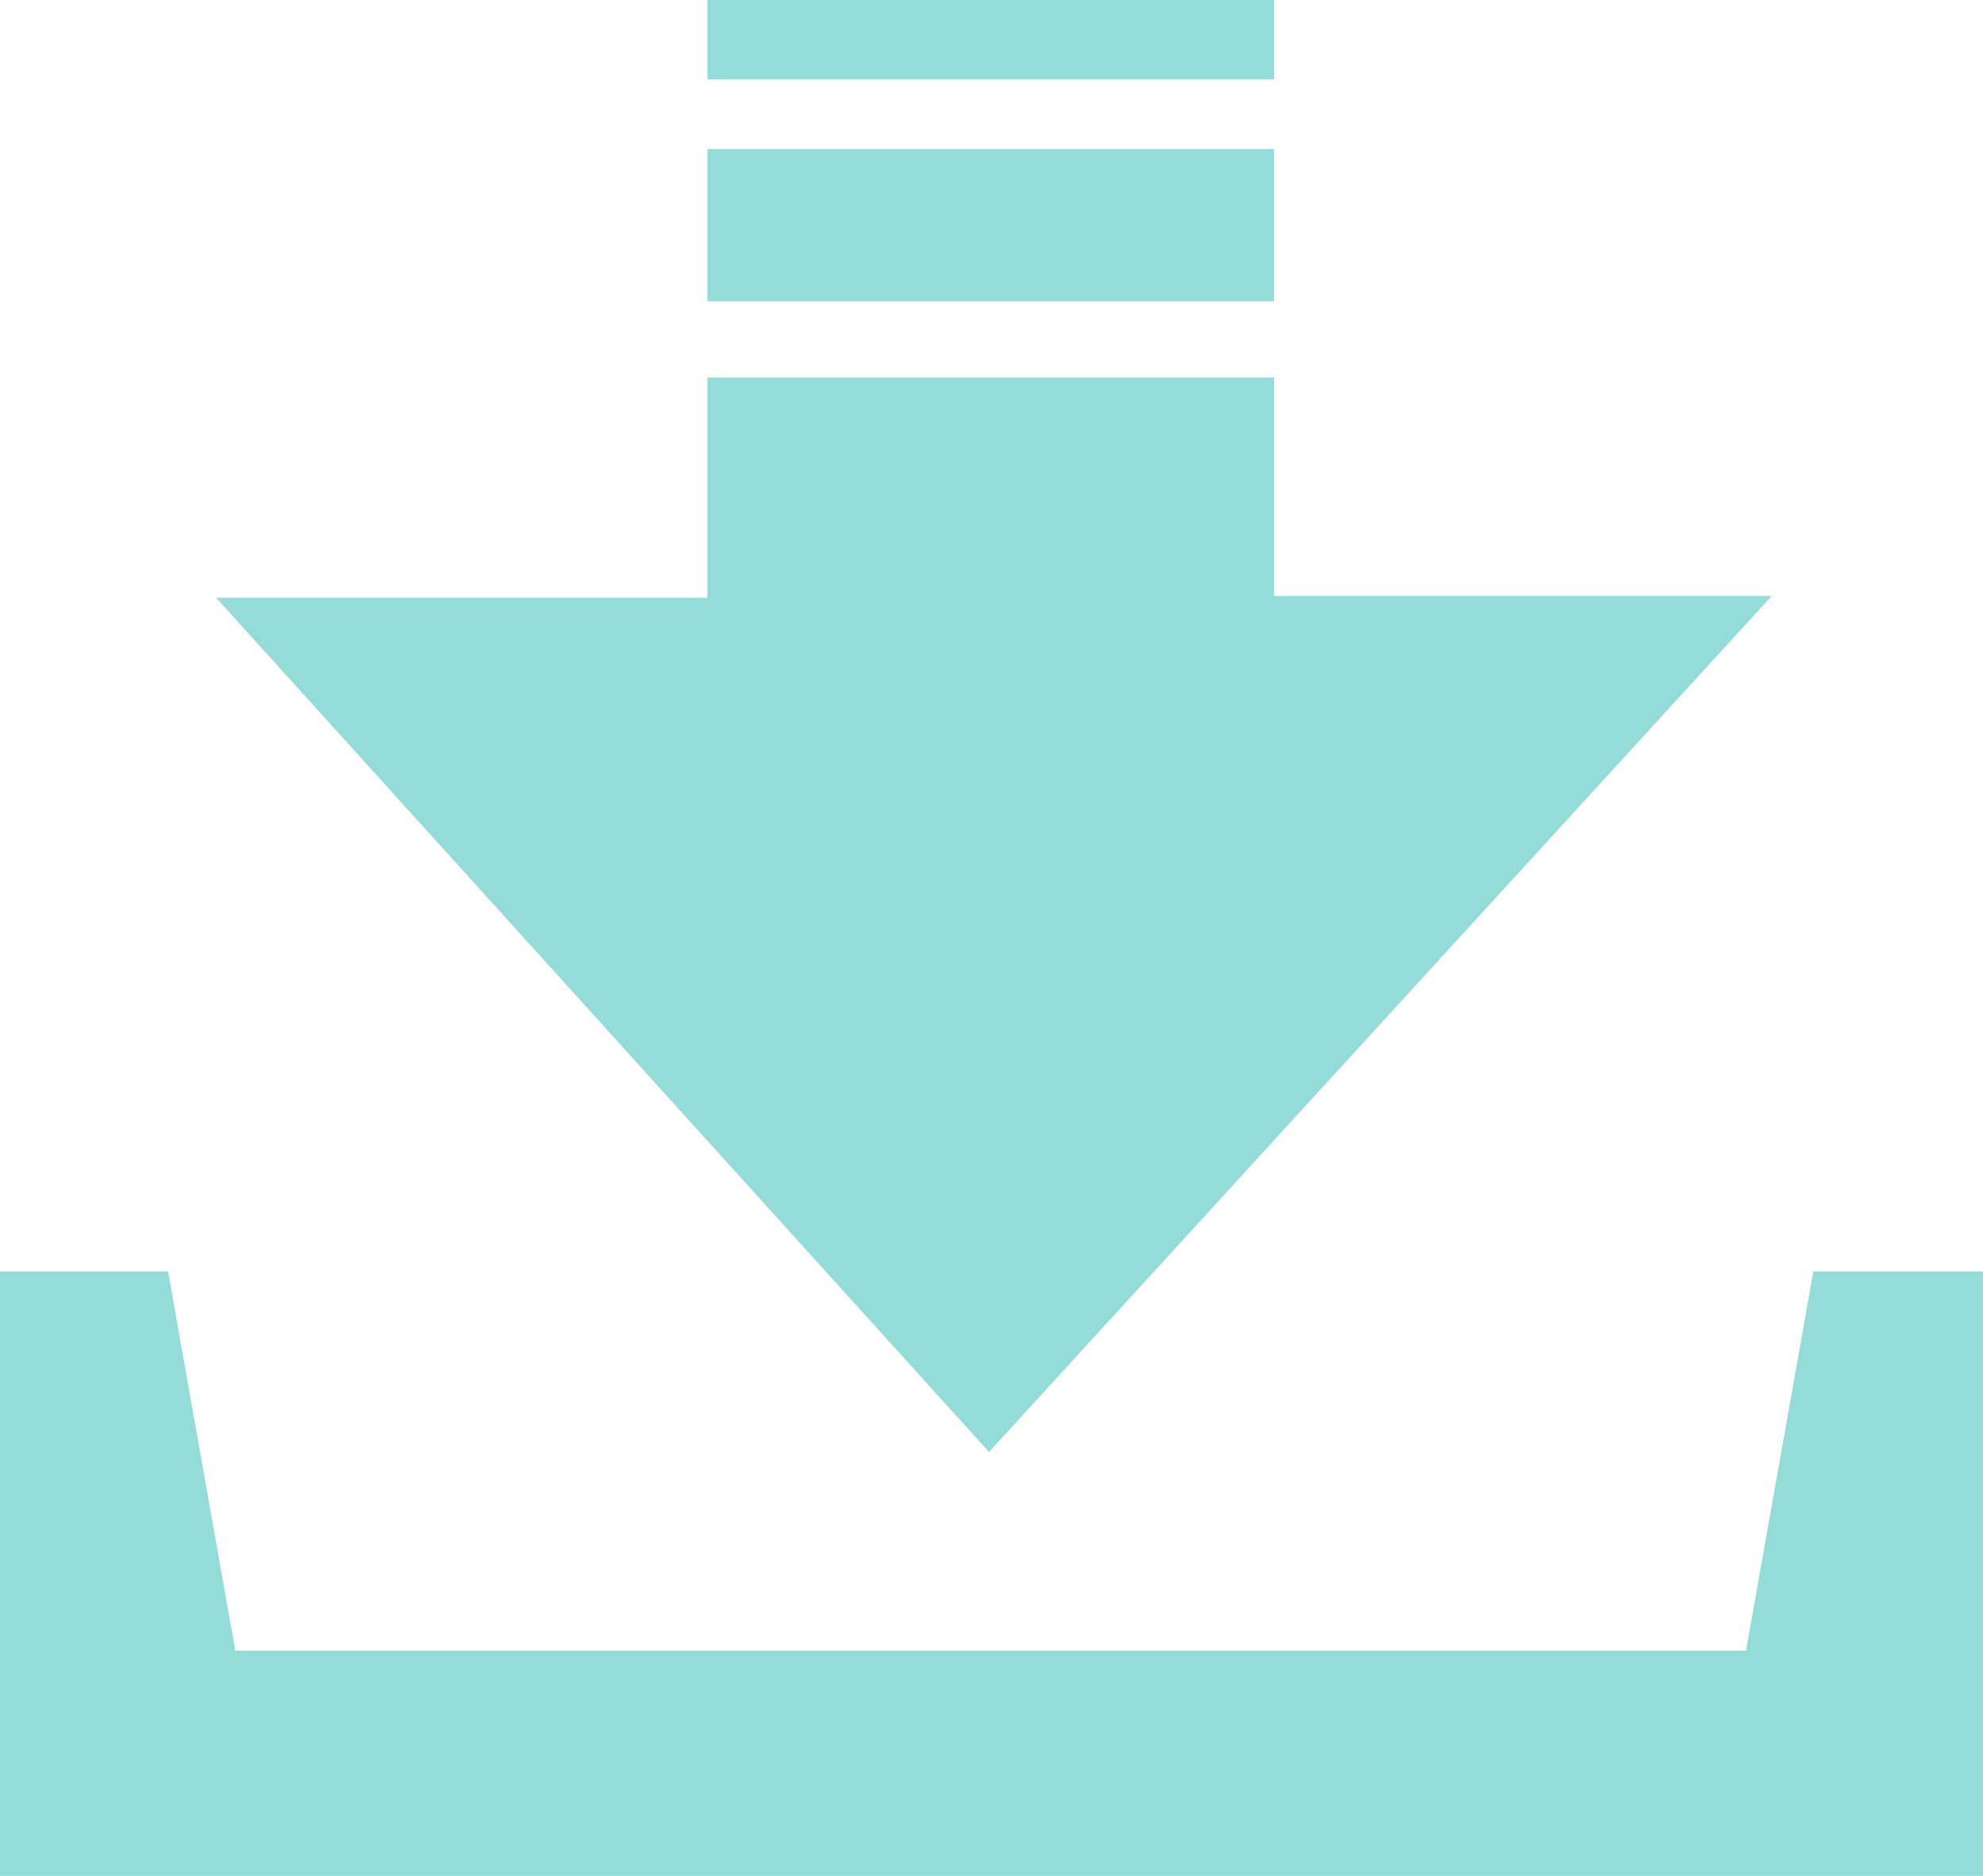
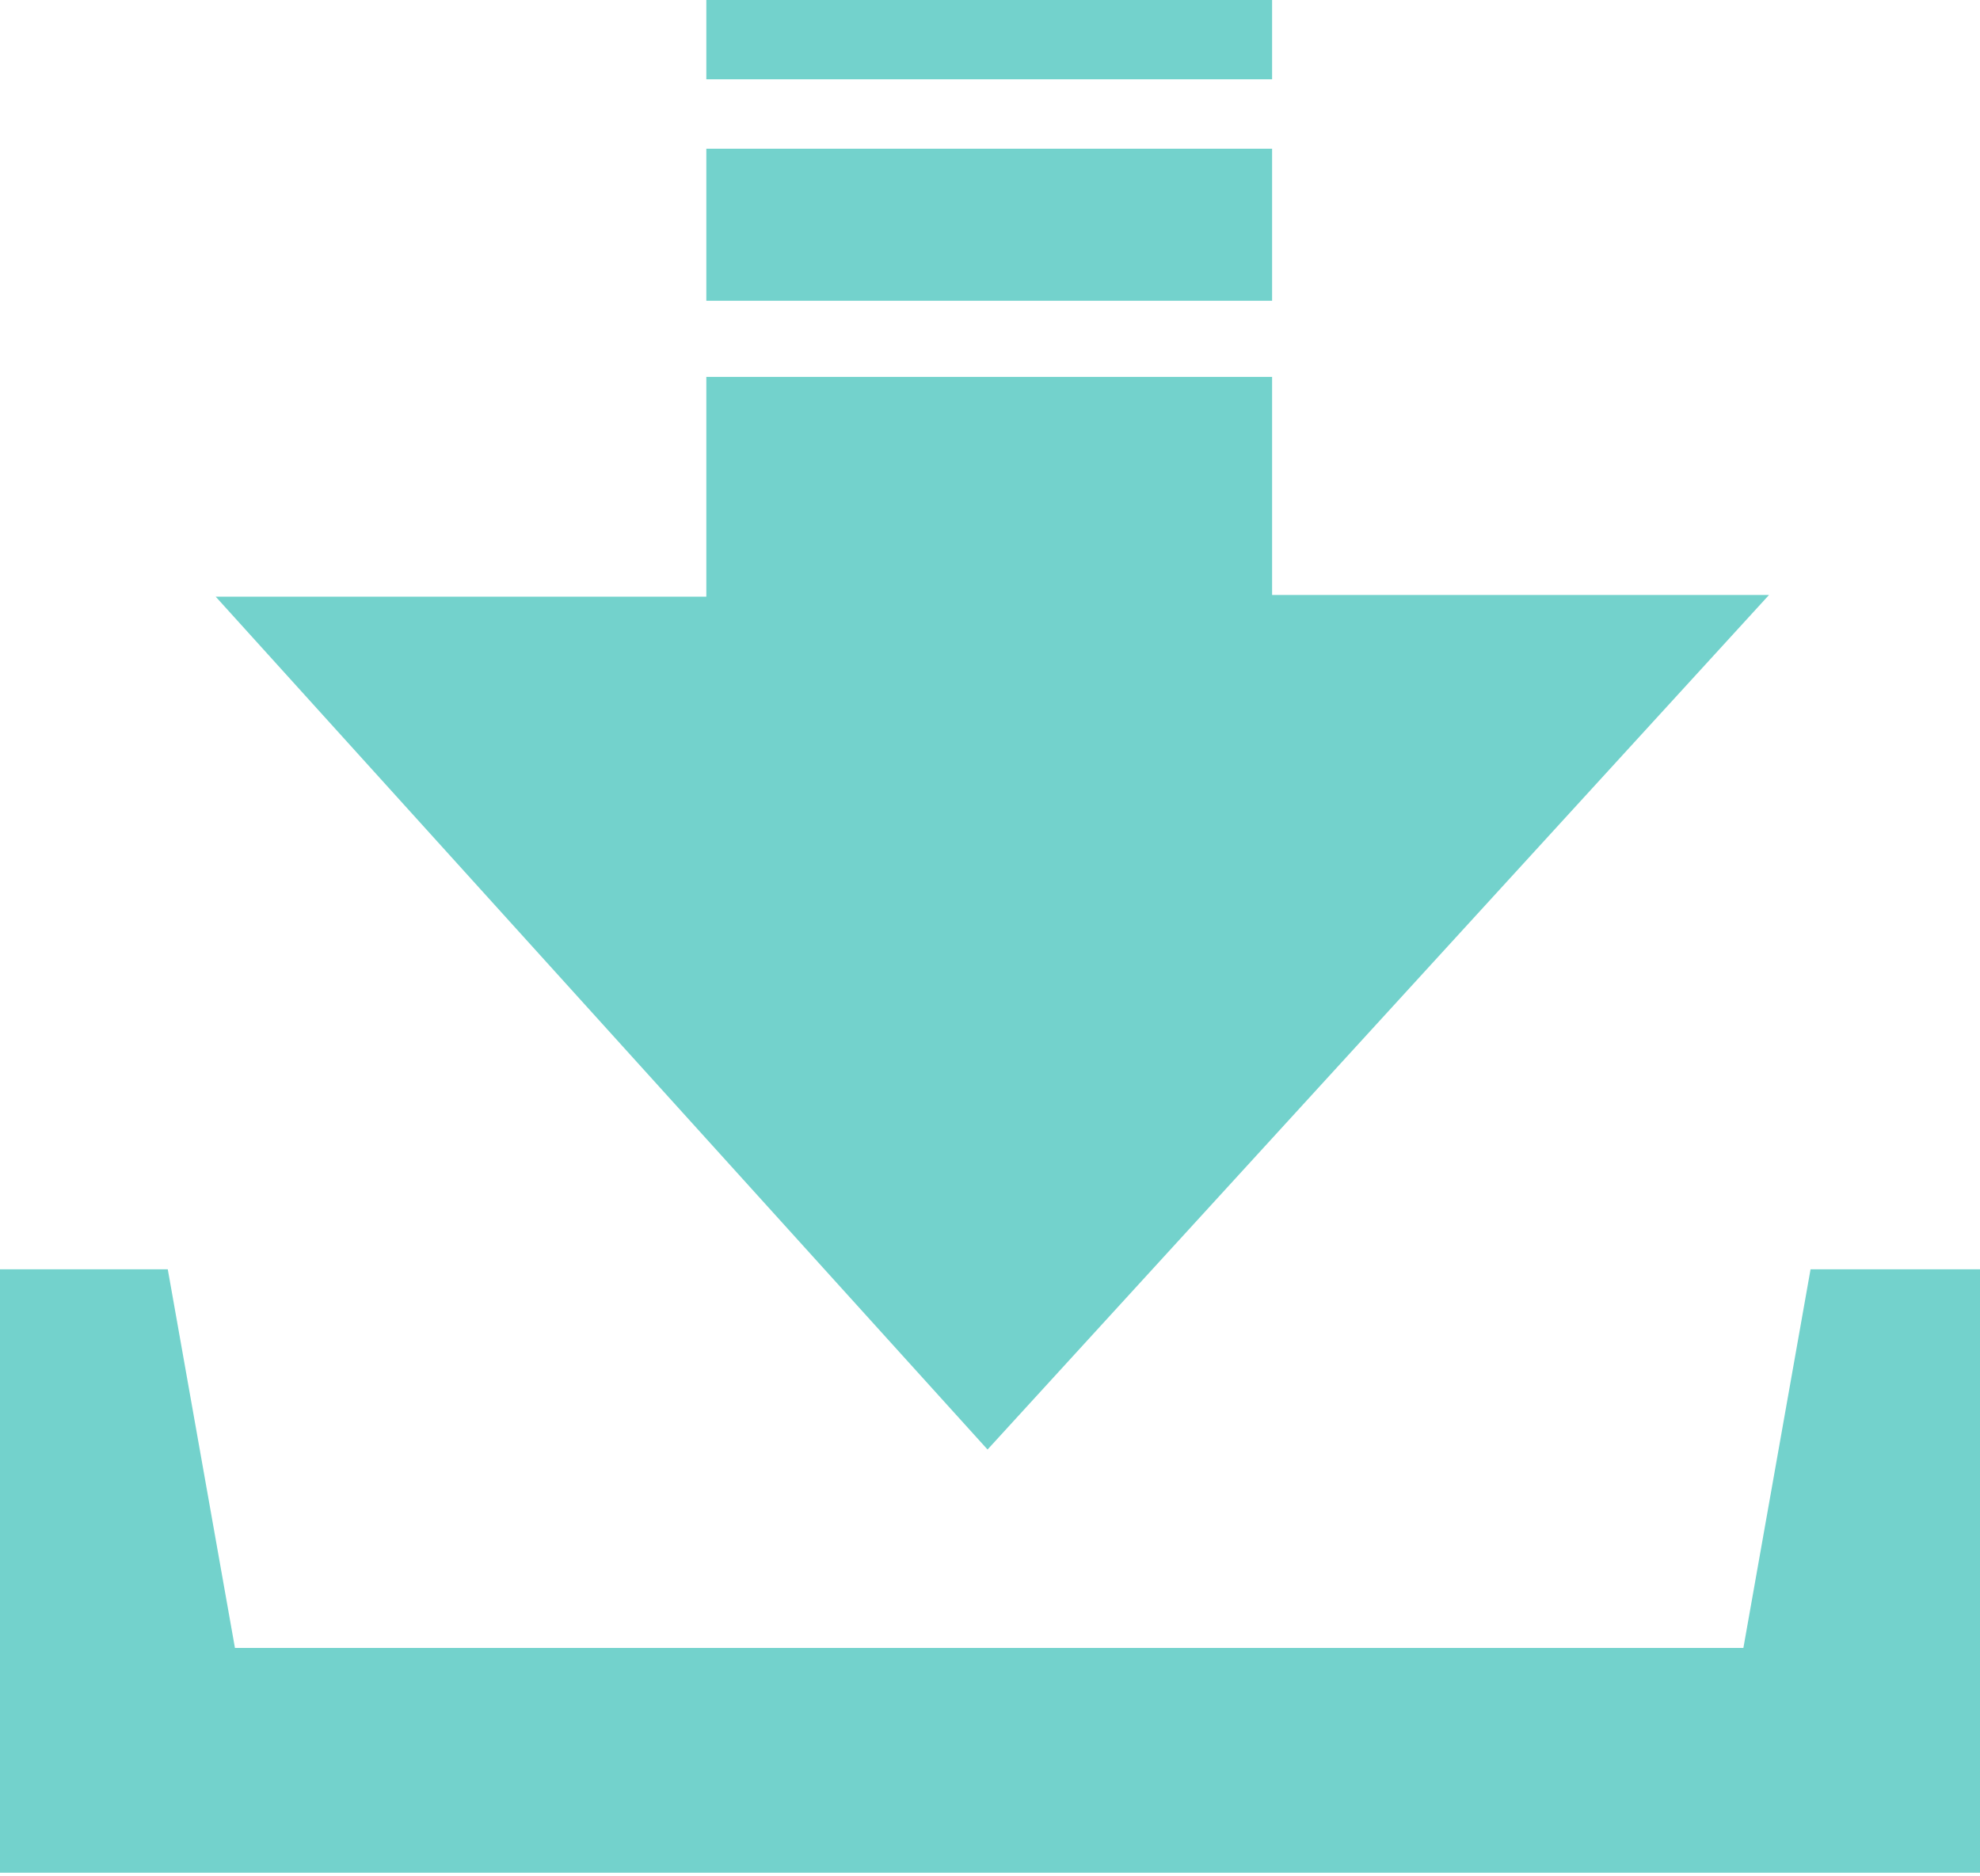
- <svg xmlns="http://www.w3.org/2000/svg" width="37px" height="35px" viewBox="0 0 37 35" version="1.1">
+ <svg xmlns="http://www.w3.org/2000/svg" width="38px" height="36px" viewBox="0 0 38 36" version="1.1">
  <defs />
  <g id="Page-1" stroke="none" stroke-width="1" fill="none" fill-rule="evenodd">
-     <g id="搜索对象-copy" transform="translate(-685, -1240)" fill="#94DCD7" fill-rule="nonzero">
+     <g id="搜索对象-copy" transform="translate(-685, -1240)" fill="#73D2CC" fill-rule="nonzero">
      <g id="回到顶部" transform="translate(666, 1220)">
        <g id="返回顶部-(4)" transform="translate(19, 20)">
          <g id="下载">
-             <path d="M13.199,2.78 L23.771,2.78 L23.771,5.621 L13.199,5.621 L13.199,2.78 Z M13.199,0 L23.771,0 L23.771,1.482 L13.199,1.482 L13.199,0 Z M33.834,23.723 L32.578,30.798 L4.39,30.798 L3.136,23.723 L0,23.723 L0,35 L37,35 L37,23.723 L33.834,23.723 Z M33.057,11.12 L23.771,11.12 L23.771,7.043 L13.199,7.043 L13.199,11.152 L4.031,11.152 L18.454,27.091 L33.057,11.12 Z" id="Shape" />
+             <path d="M13.556,2.855 L24.414,2.855 L24.414,5.773 L13.556,5.773 L13.556,2.855 Z M13.556,0 L24.414,0 L24.414,1.522 L13.556,1.522 L13.556,0 Z M34.748,24.364 L33.459,31.631 L4.509,31.631 L3.22,24.364 L0,24.364 L0,35.946 L38,35.946 L38,24.364 L34.748,24.364 Z M33.951,11.42 L24.414,11.42 L24.414,7.234 L13.556,7.234 L13.556,11.453 L4.14,11.453 L18.953,27.823 L33.951,11.42 Z" id="Shape" />
          </g>
        </g>
      </g>
    </g>
  </g>
</svg>
